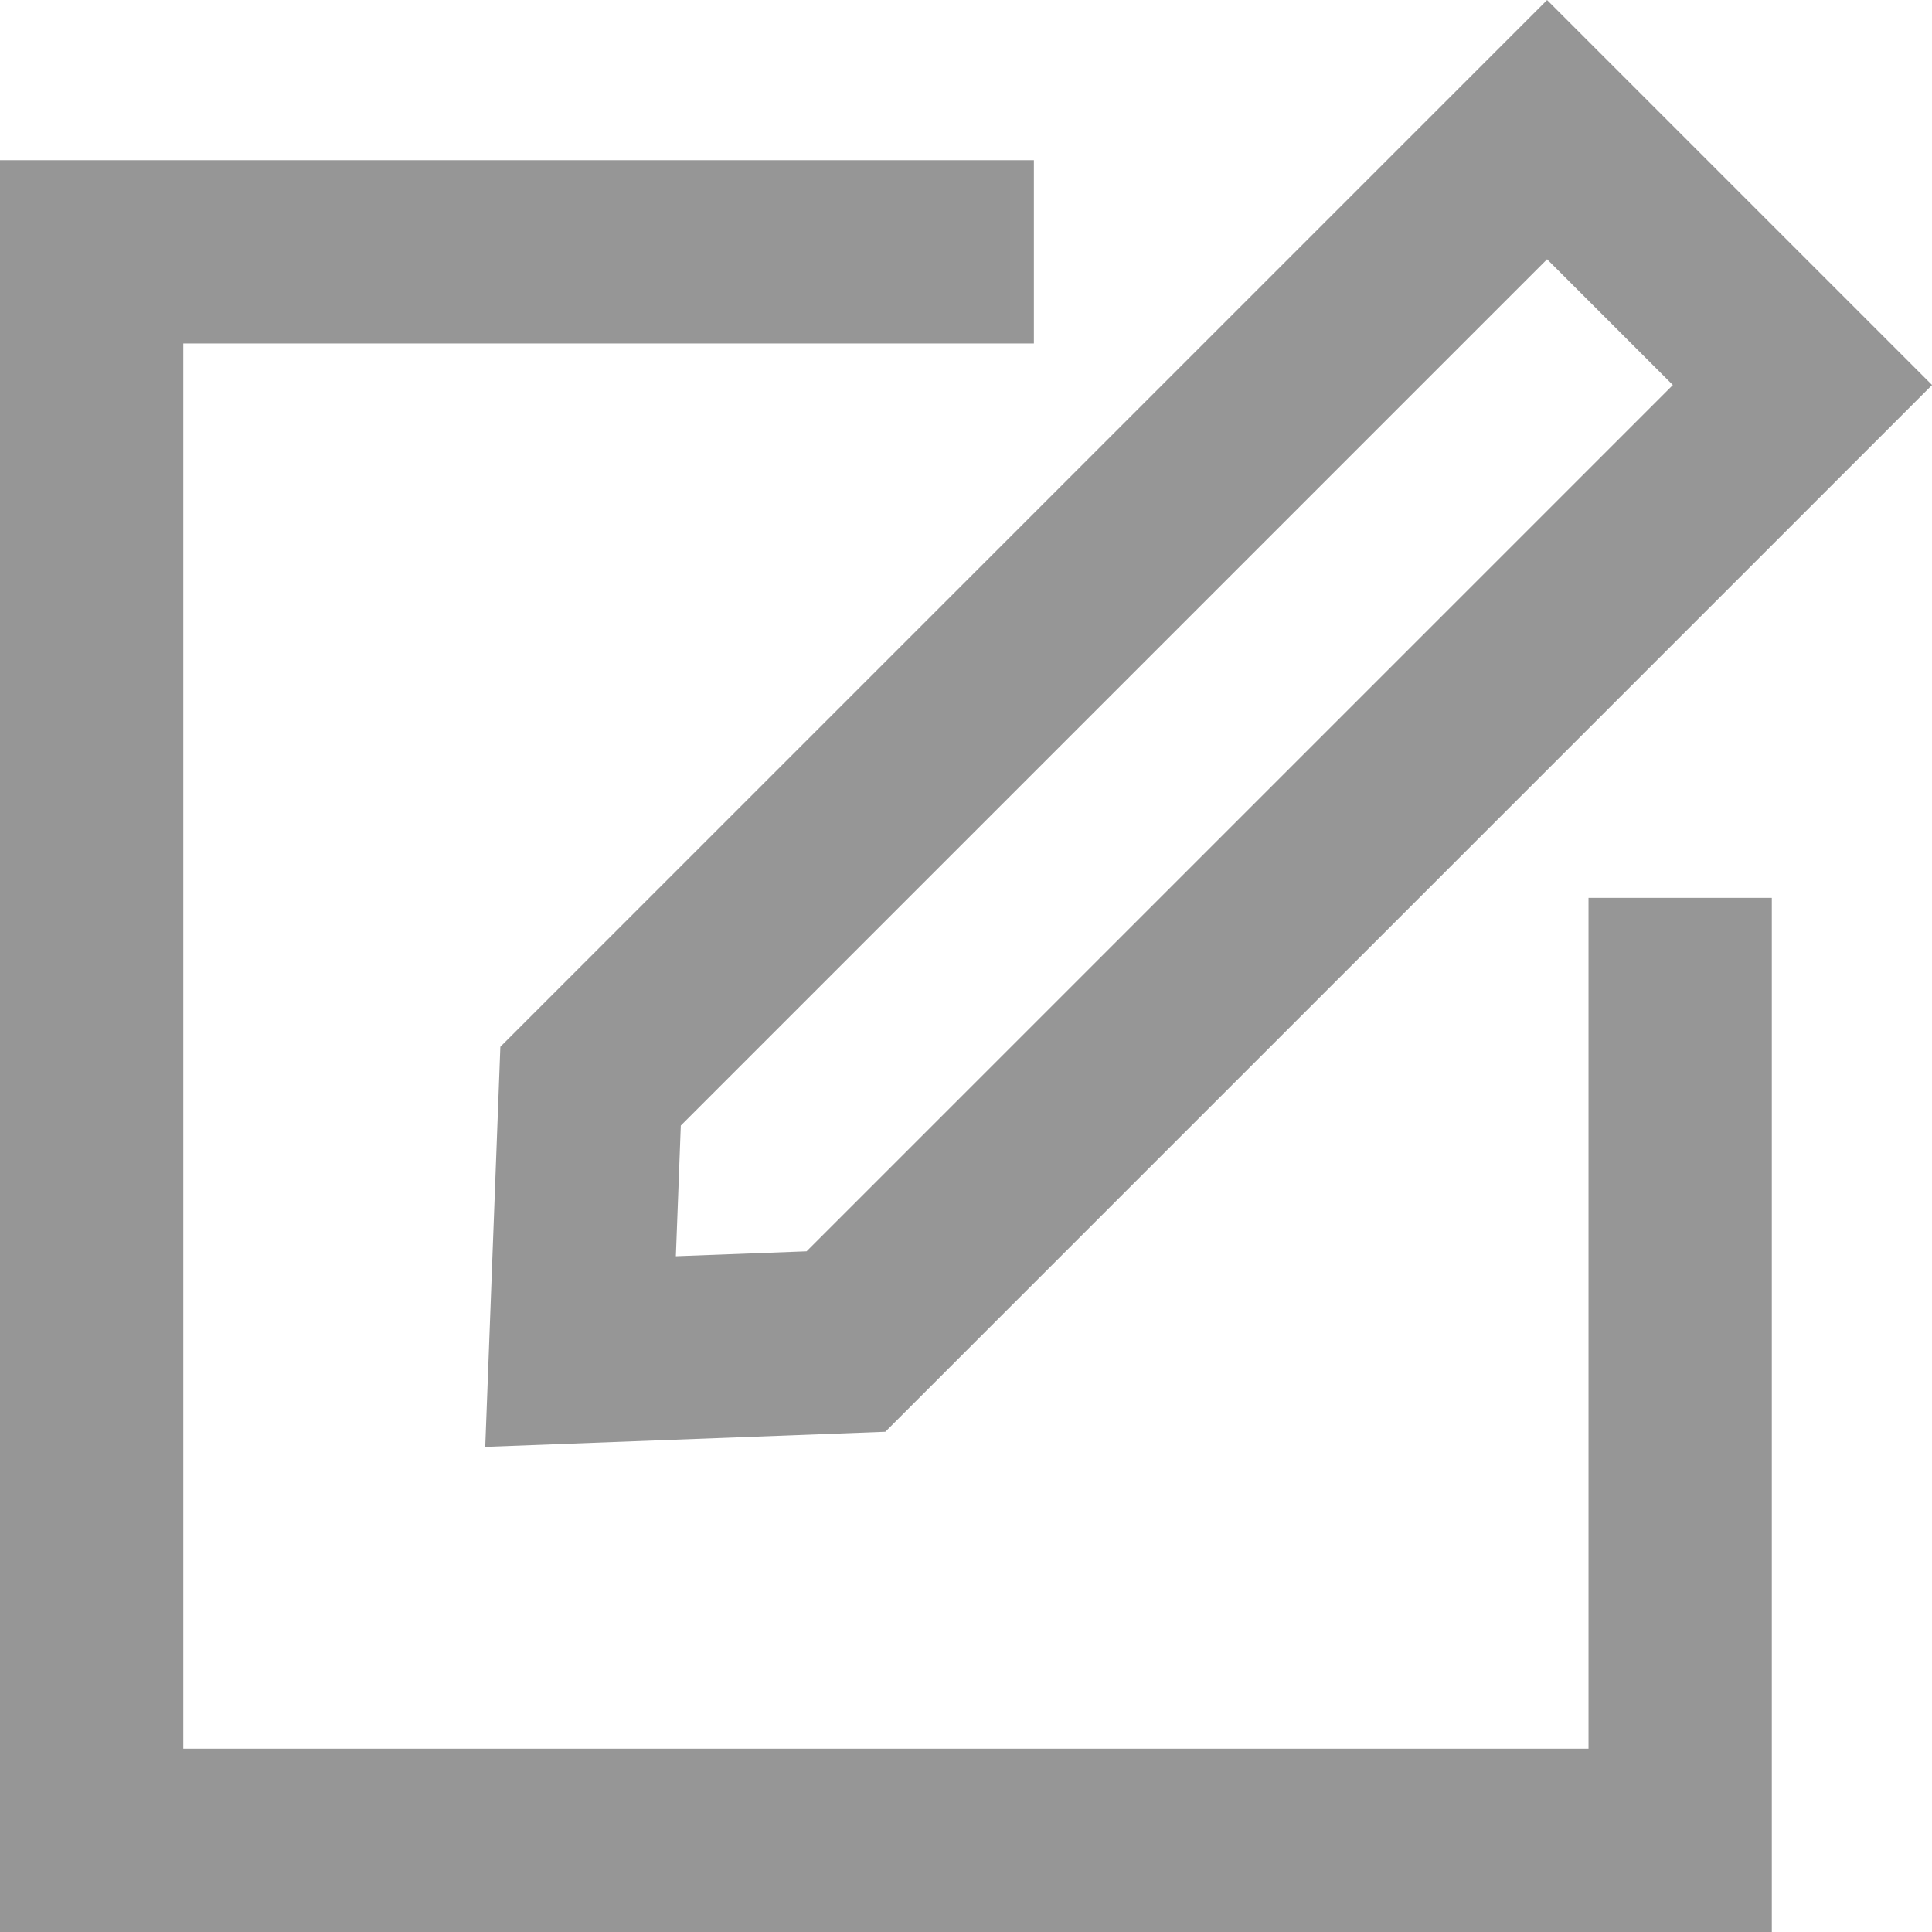
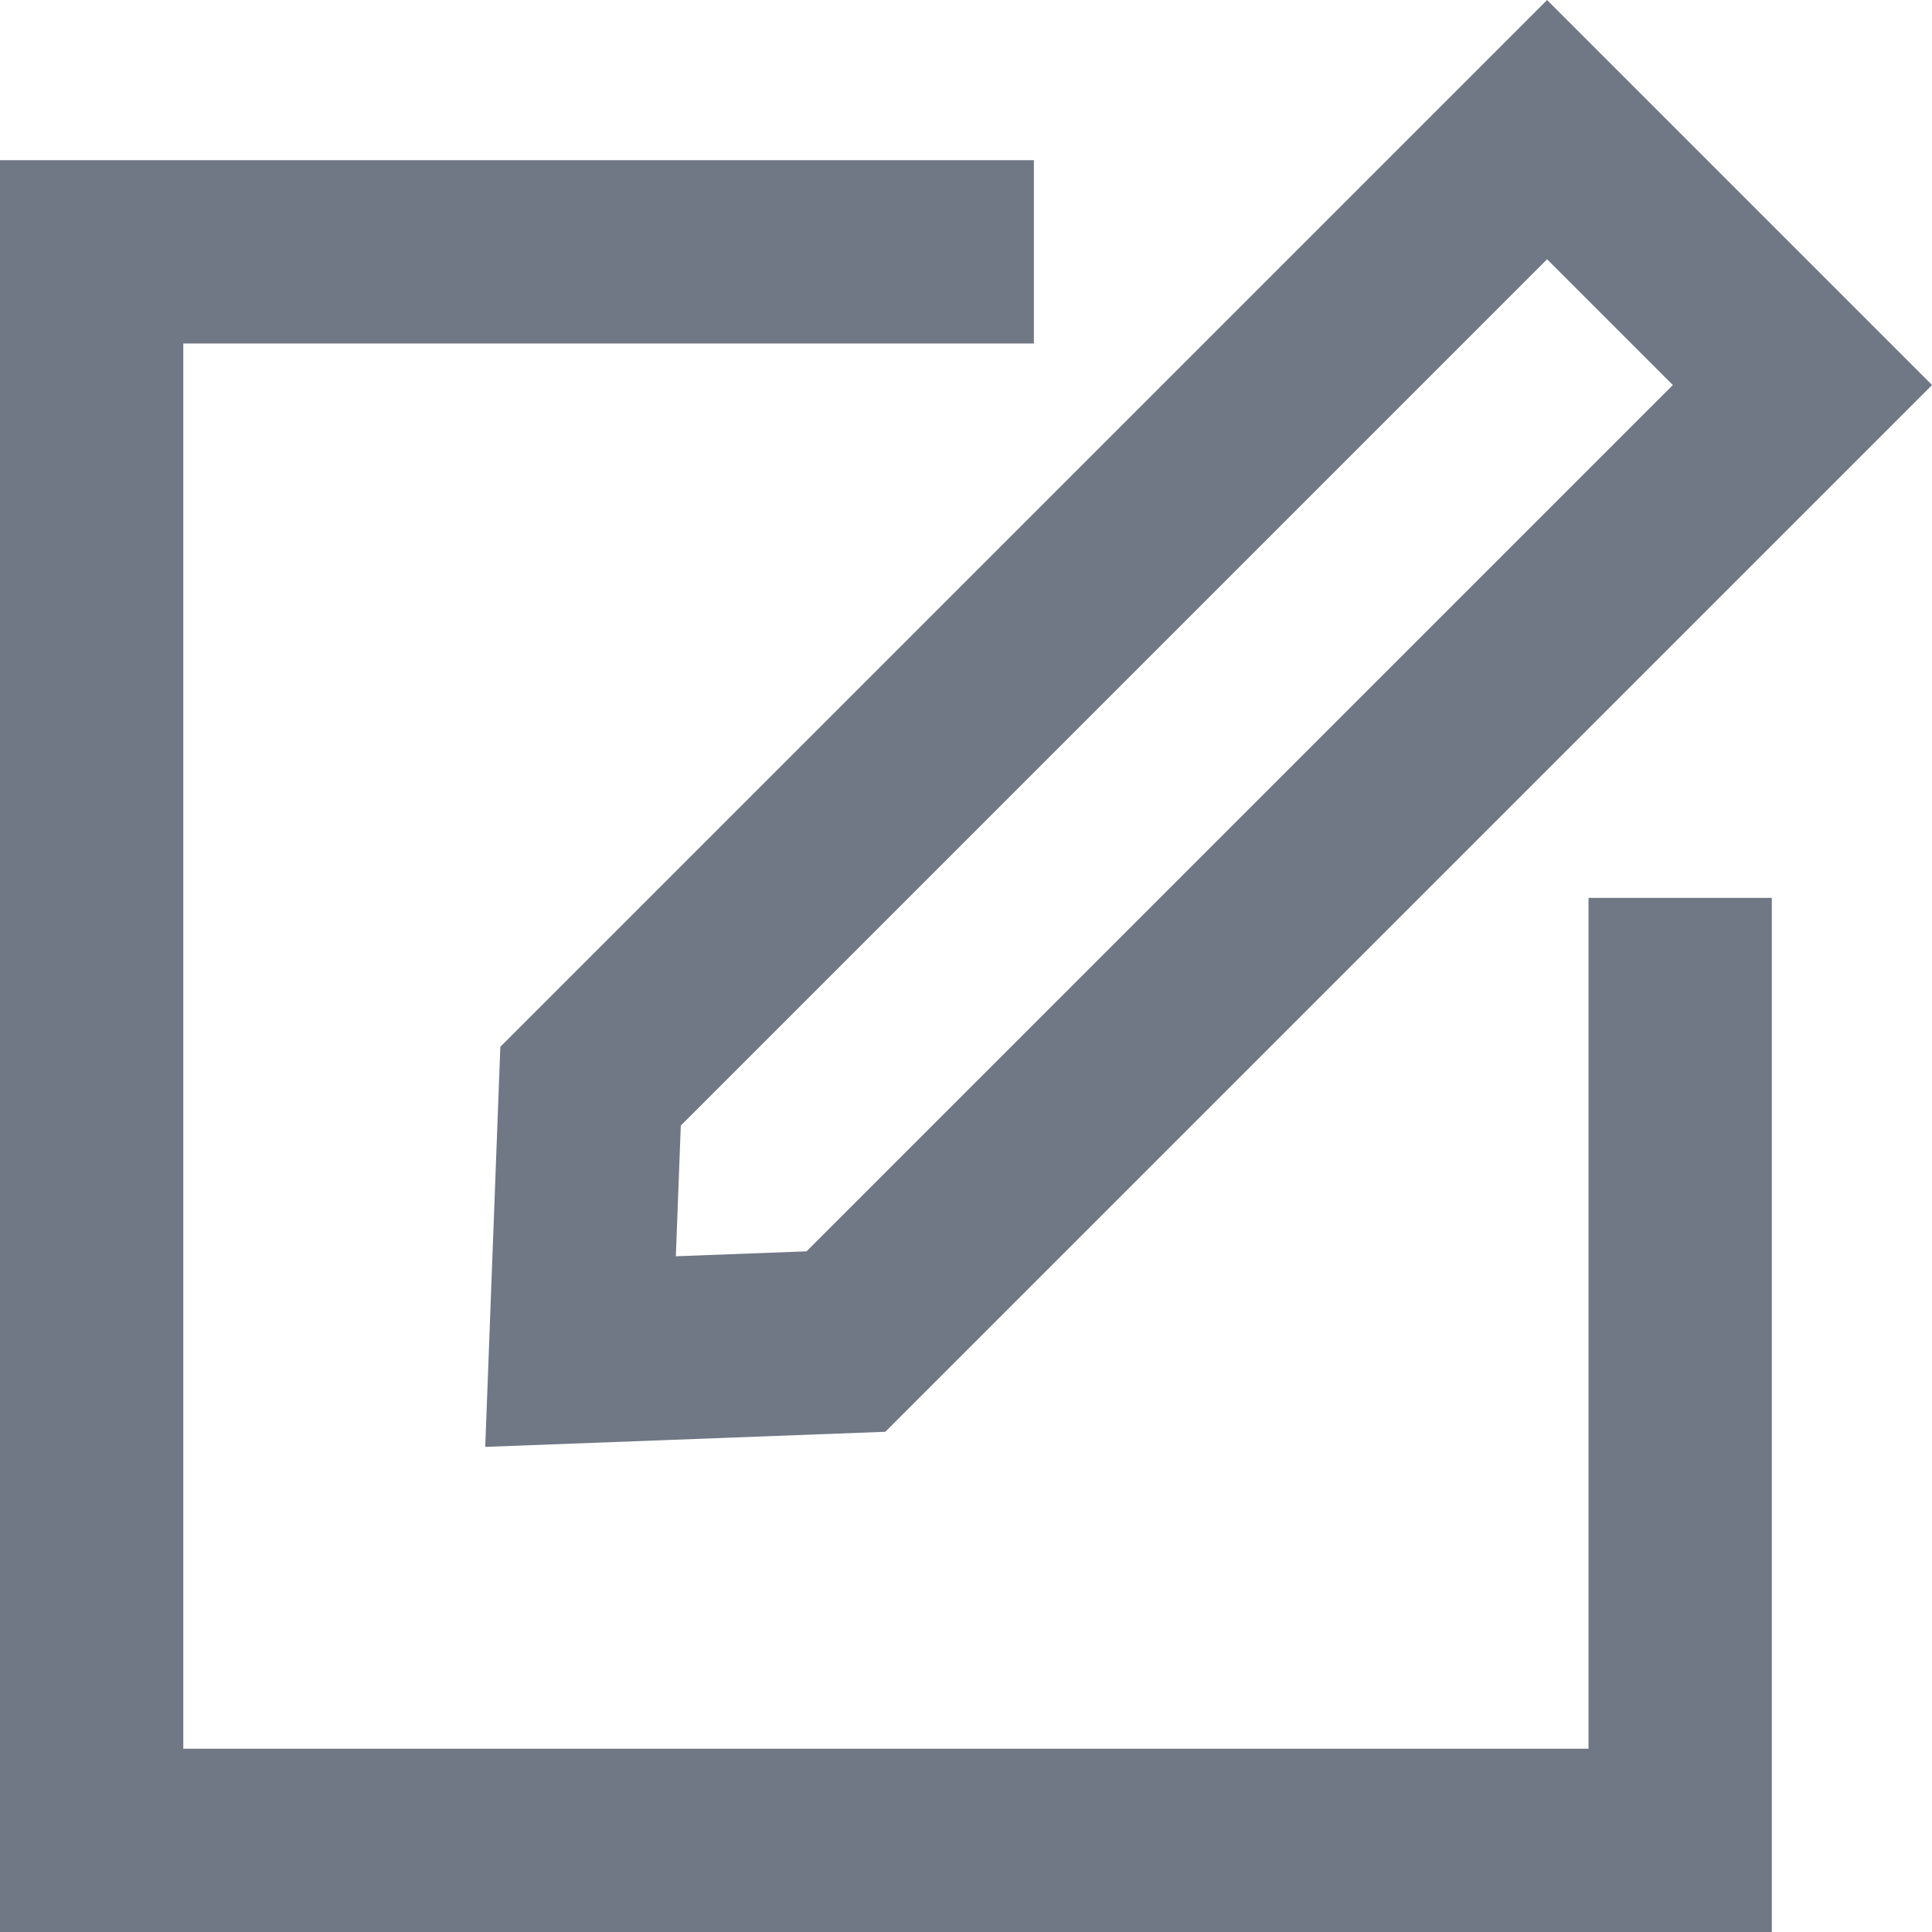
<svg xmlns="http://www.w3.org/2000/svg" width="15.811" height="15.811" viewBox="0 0 15.811 15.811">
  <g id="Bouton_édition" data-name="Bouton édition" transform="translate(0.75 1.061)">
-     <path id="Rectangle_787" data-name="Rectangle 787" d="M133.489,370.065v7.713h-13v-13H128.2" transform="translate(-120.489 -363.778)" fill="none" stroke="#969696" stroke-width="1.5" />
-     <path id="Tracé_353" data-name="Tracé 353" d="M126.572,370.606l7.828-7.828,2.09,2.09-7.828,7.828-2.172.082Z" transform="translate(-122.489 -362.778)" fill="none" stroke="#969696" stroke-miterlimit="10" stroke-width="1.5" />
+     <path id="Rectangle_787" data-name="Rectangle 787" d="M133.489,370.065v7.713h-13v-13H128.2" transform="translate(-120.489 -363.778)" fill="none" stroke="#707785" stroke-width="1.5" />
+     <path id="Tracé_353" data-name="Tracé 353" d="M126.572,370.606l7.828-7.828,2.09,2.09-7.828,7.828-2.172.082Z" transform="translate(-122.489 -362.778)" fill="none" stroke="#707785" stroke-miterlimit="10" stroke-width="1.5" />
  </g>
</svg>
